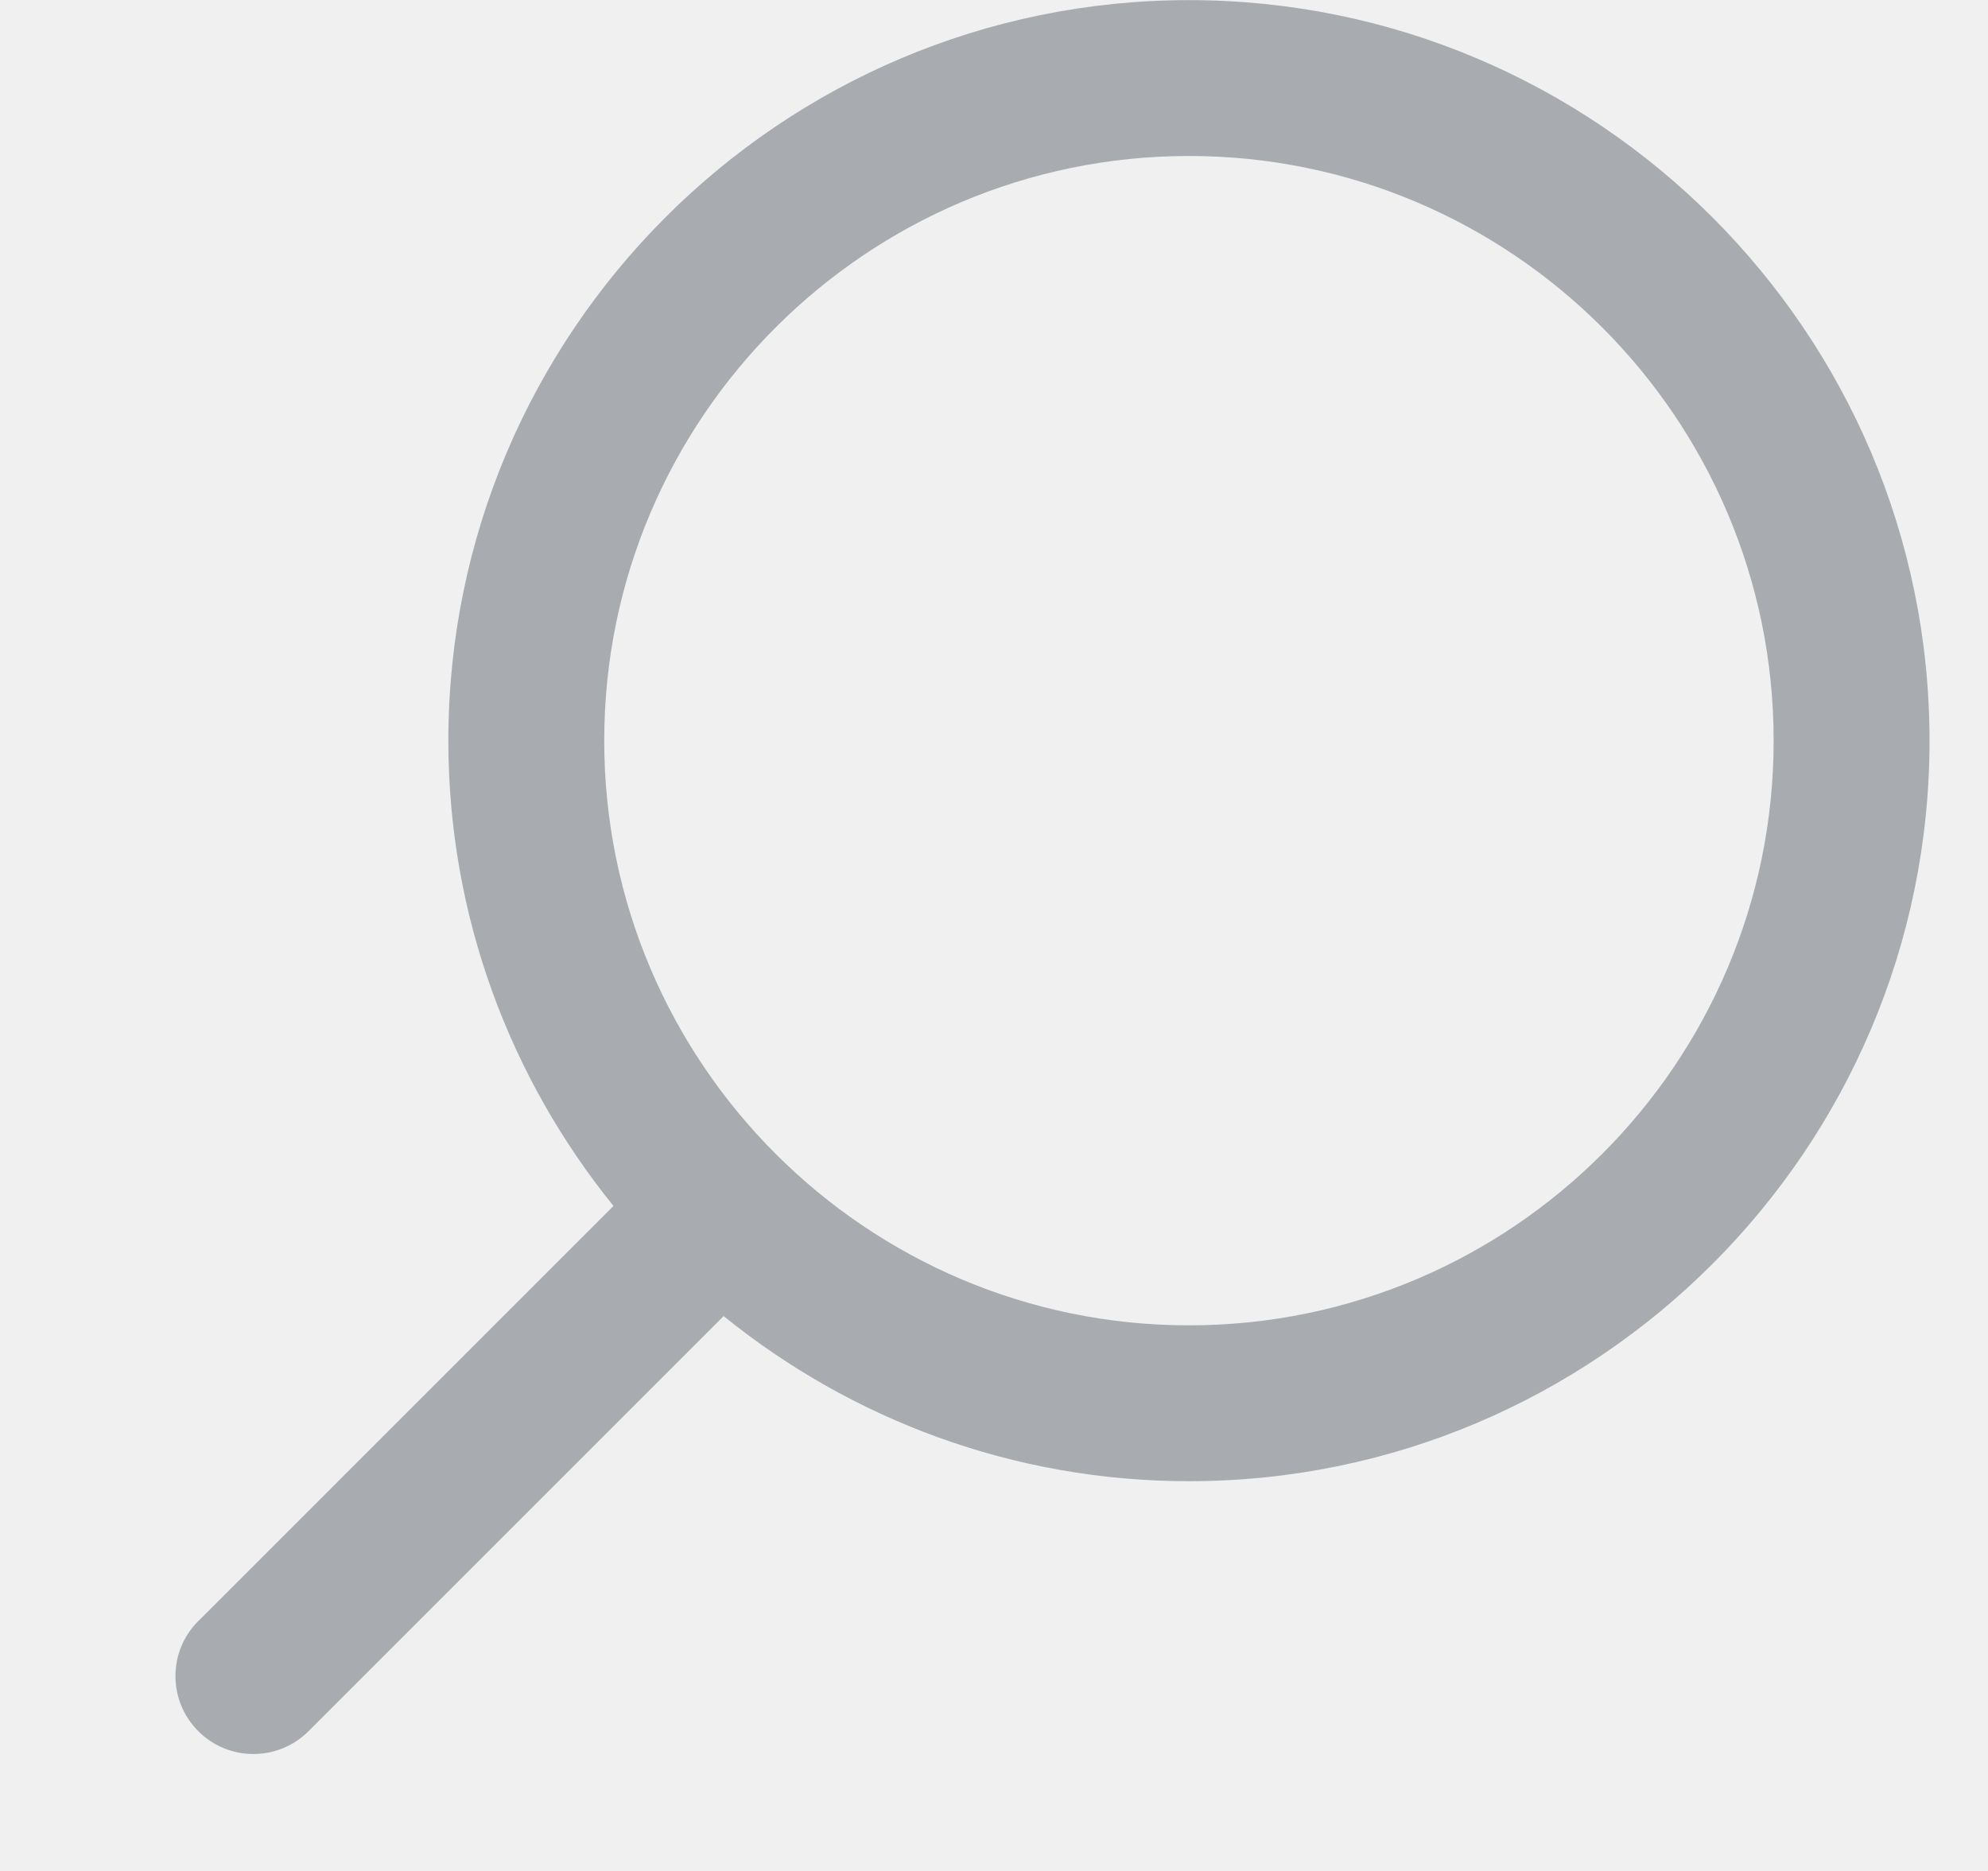
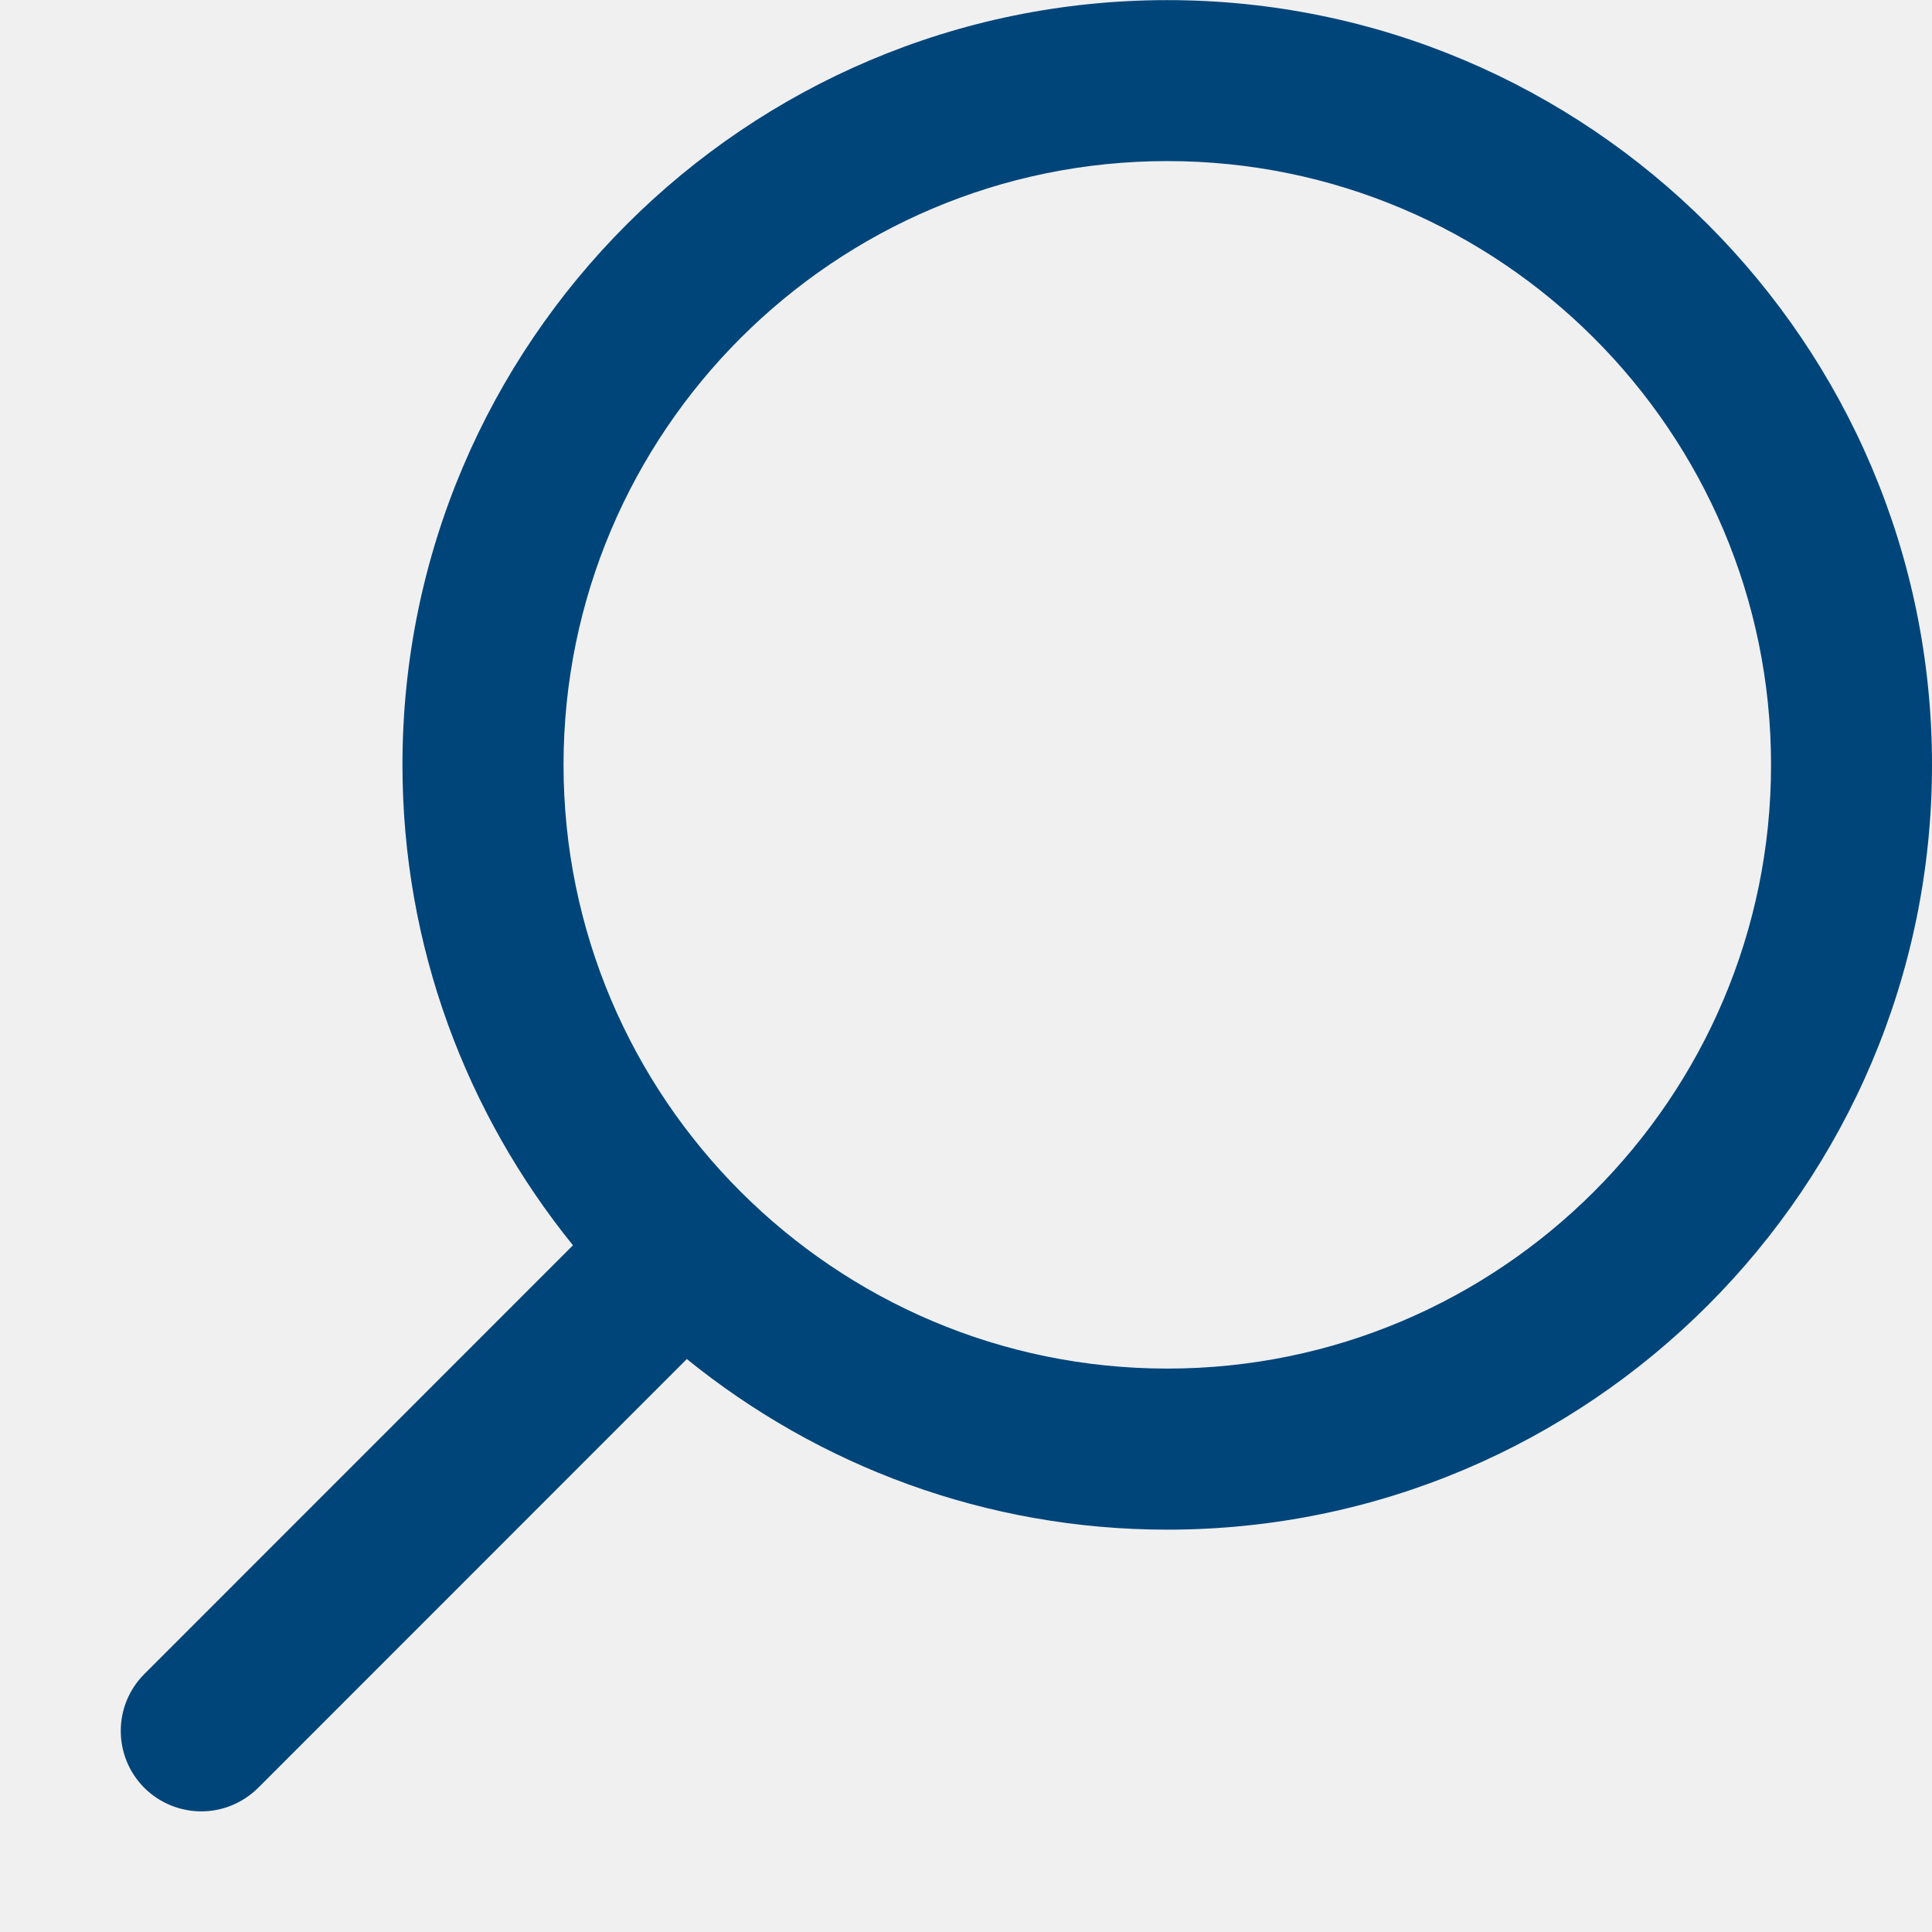
- <svg xmlns="http://www.w3.org/2000/svg" fill="none" height="16" viewBox="0 0 17 16" width="17">
-   <clipPath id="a">
-     <path d="m0 0h16v16h-16z" transform="matrix(-1 0 0 1 16.5 0)" />
-   </clipPath>
-   <g clip-path="url(#a)">
-     <path d="m1.696 13.863 3.55-3.55c-.881-1.089-1.412-2.472-1.412-3.979 0-3.492 2.841-6.333 6.333-6.333 3.492 0 6.333 2.841 6.333 6.333 0 3.492-2.841 6.333-6.333 6.333-1.507 0-2.89-.531-3.979-1.412l-3.55 3.55c-.13.13-.301.195-.471.195-.171 0-.341-.065-.471-.195-.261-.261-.261-.682 0-.943zm8.471-2.529c2.757 0 5-2.243 5-5 0-2.757-2.243-5-5-5s-5 2.243-5 5c0 2.757 2.243 5 5 5z" fill="#a8acb1" />
+ <svg xmlns="http://www.w3.org/2000/svg" width="16" height="16" viewBox="0 0 16 16" fill="none">
+   <g clip-path="url(#clip0_2134_1153)">
+     <path d="M1.196 13.863L4.745 10.313C3.864 9.224 3.333 7.841 3.333 6.334C3.333 2.842 6.175 0.001 9.667 0.001C13.159 0.001 16 2.842 16 6.334C16 9.826 13.159 12.668 9.667 12.668C8.16 12.668 6.777 12.137 5.688 11.255L2.138 14.806C2.008 14.935 1.837 15.001 1.667 15.001C1.496 15.001 1.325 14.935 1.195 14.806C0.935 14.545 0.935 14.123 1.196 13.863ZM9.667 11.334C12.424 11.334 14.667 9.092 14.667 6.334C14.667 3.577 12.424 1.334 9.667 1.334C6.909 1.334 4.667 3.577 4.667 6.334C4.667 9.092 6.909 11.334 9.667 11.334Z" fill="#00457A" />
  </g>
+   <defs>
+     <clipPath id="clip0_2134_1153">
+       <rect width="16" height="16" fill="white" transform="matrix(-1 0 0 1 16 0)" />
+     </clipPath>
+   </defs>
</svg>
